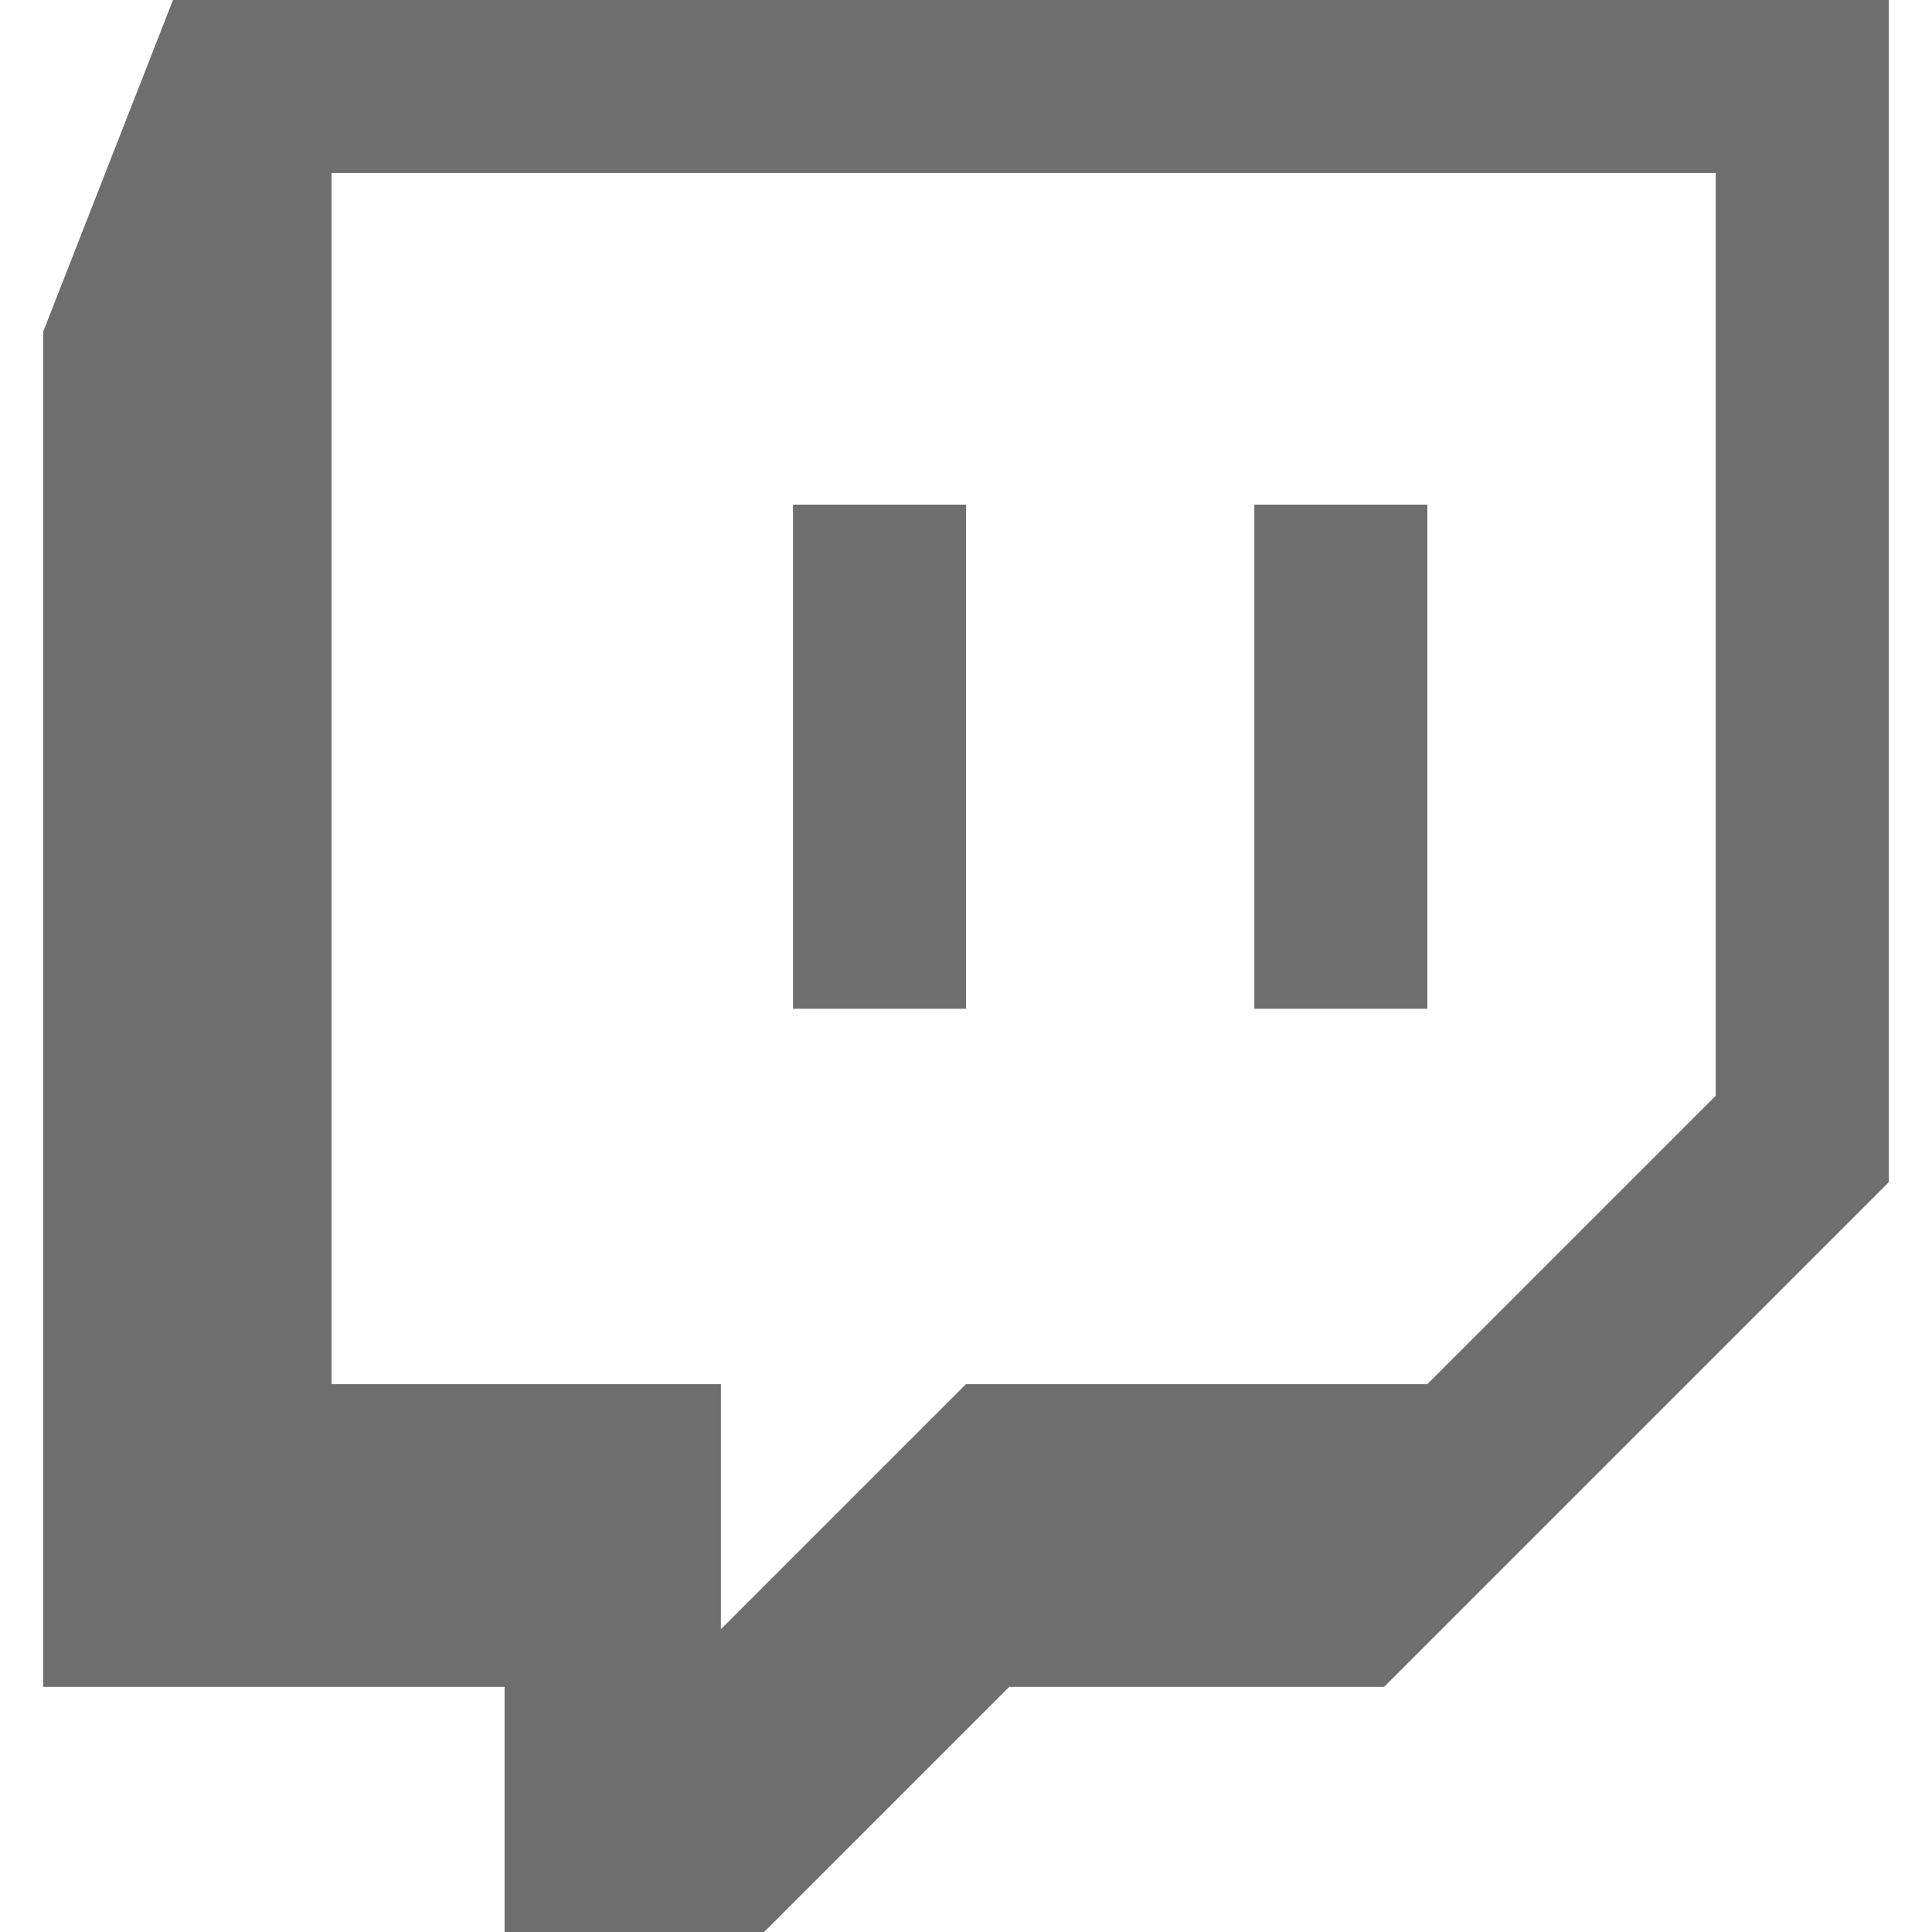
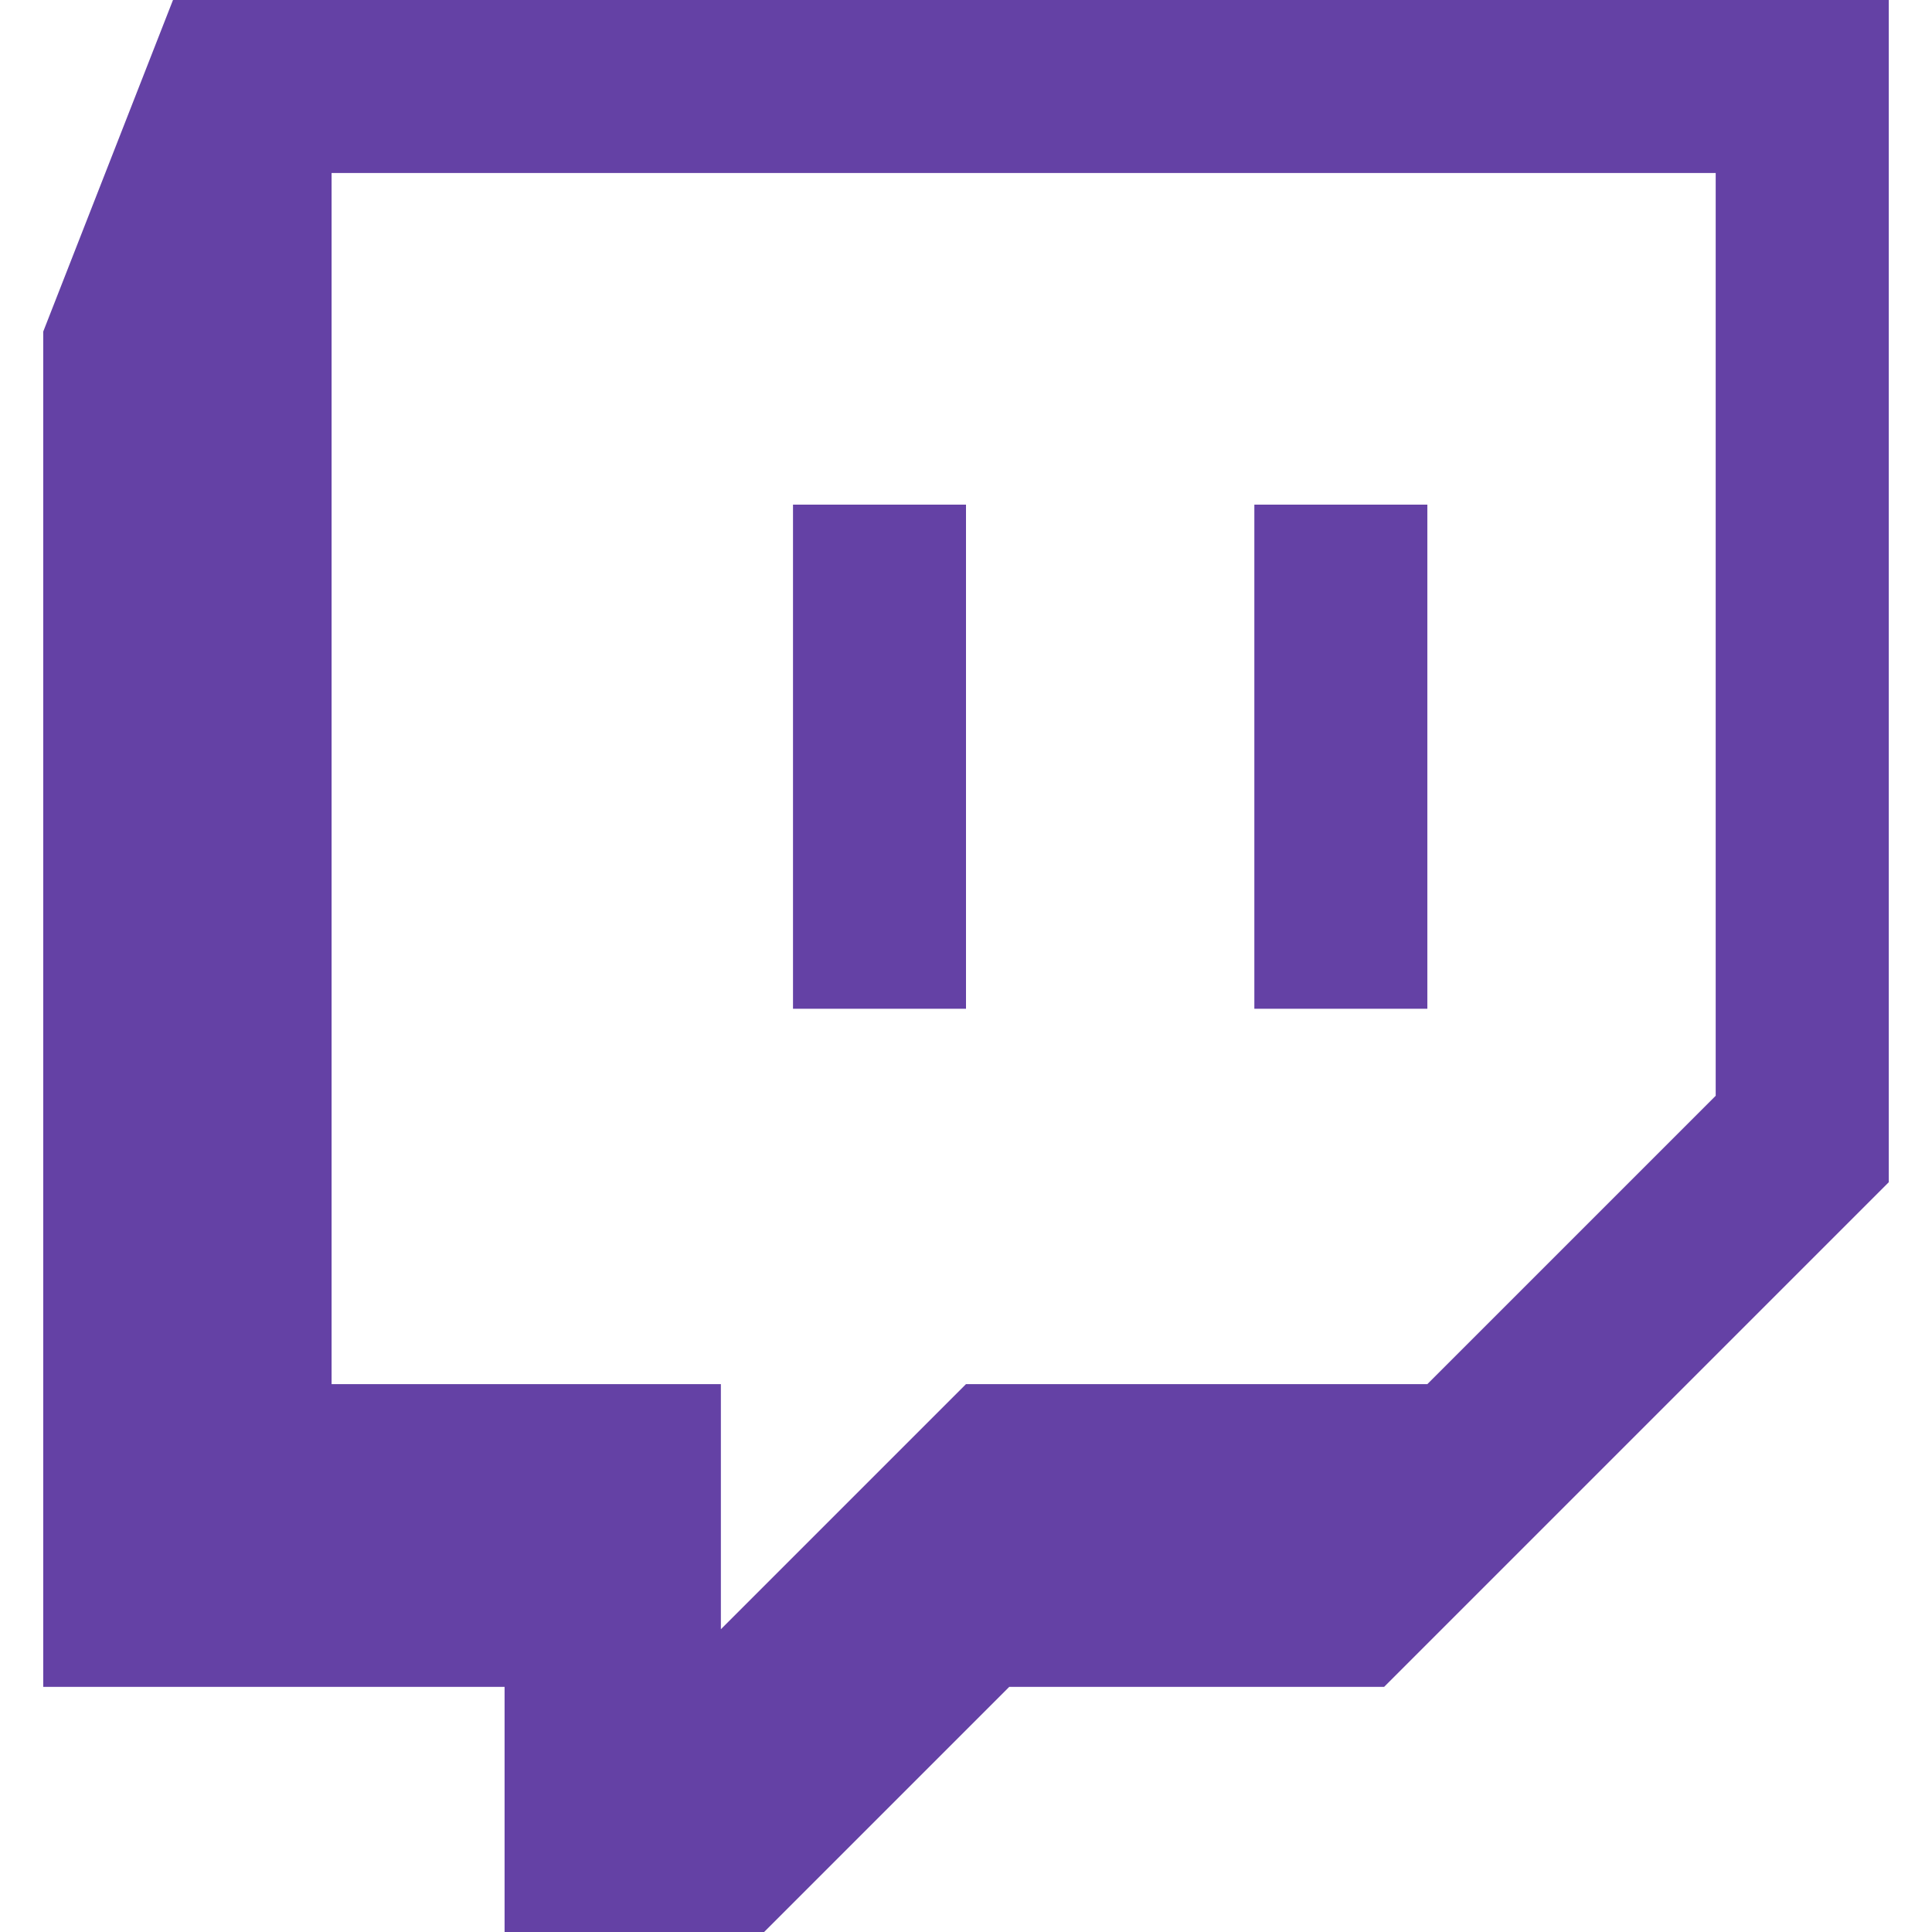
<svg xmlns="http://www.w3.org/2000/svg" width="24" height="24" viewBox="0 0 24 24">
-   <path fill="#6e6e6e" fill-rule="evenodd" d="M2.149 0l-1.612 4.119v16.836h5.731v3.045h3.224l3.045-3.045h4.657l6.269-6.269v-14.686h-21.314zm19.164 13.612l-3.582 3.582h-5.731l-3.045 3.045v-3.045h-4.836v-15.045h17.194v11.463zm-3.582-7.343v6.262h-2.149v-6.262h2.149zm-5.731 0v6.262h-2.149v-6.262h2.149z" clip-rule="evenodd" />
+   <path fill="#6441a5" fill-rule="evenodd" d="M2.149 0l-1.612 4.119v16.836h5.731v3.045h3.224l3.045-3.045h4.657l6.269-6.269v-14.686h-21.314zm19.164 13.612l-3.582 3.582h-5.731l-3.045 3.045v-3.045h-4.836v-15.045h17.194v11.463zm-3.582-7.343v6.262h-2.149v-6.262h2.149zm-5.731 0v6.262h-2.149v-6.262h2.149z" clip-rule="evenodd" />
</svg>
